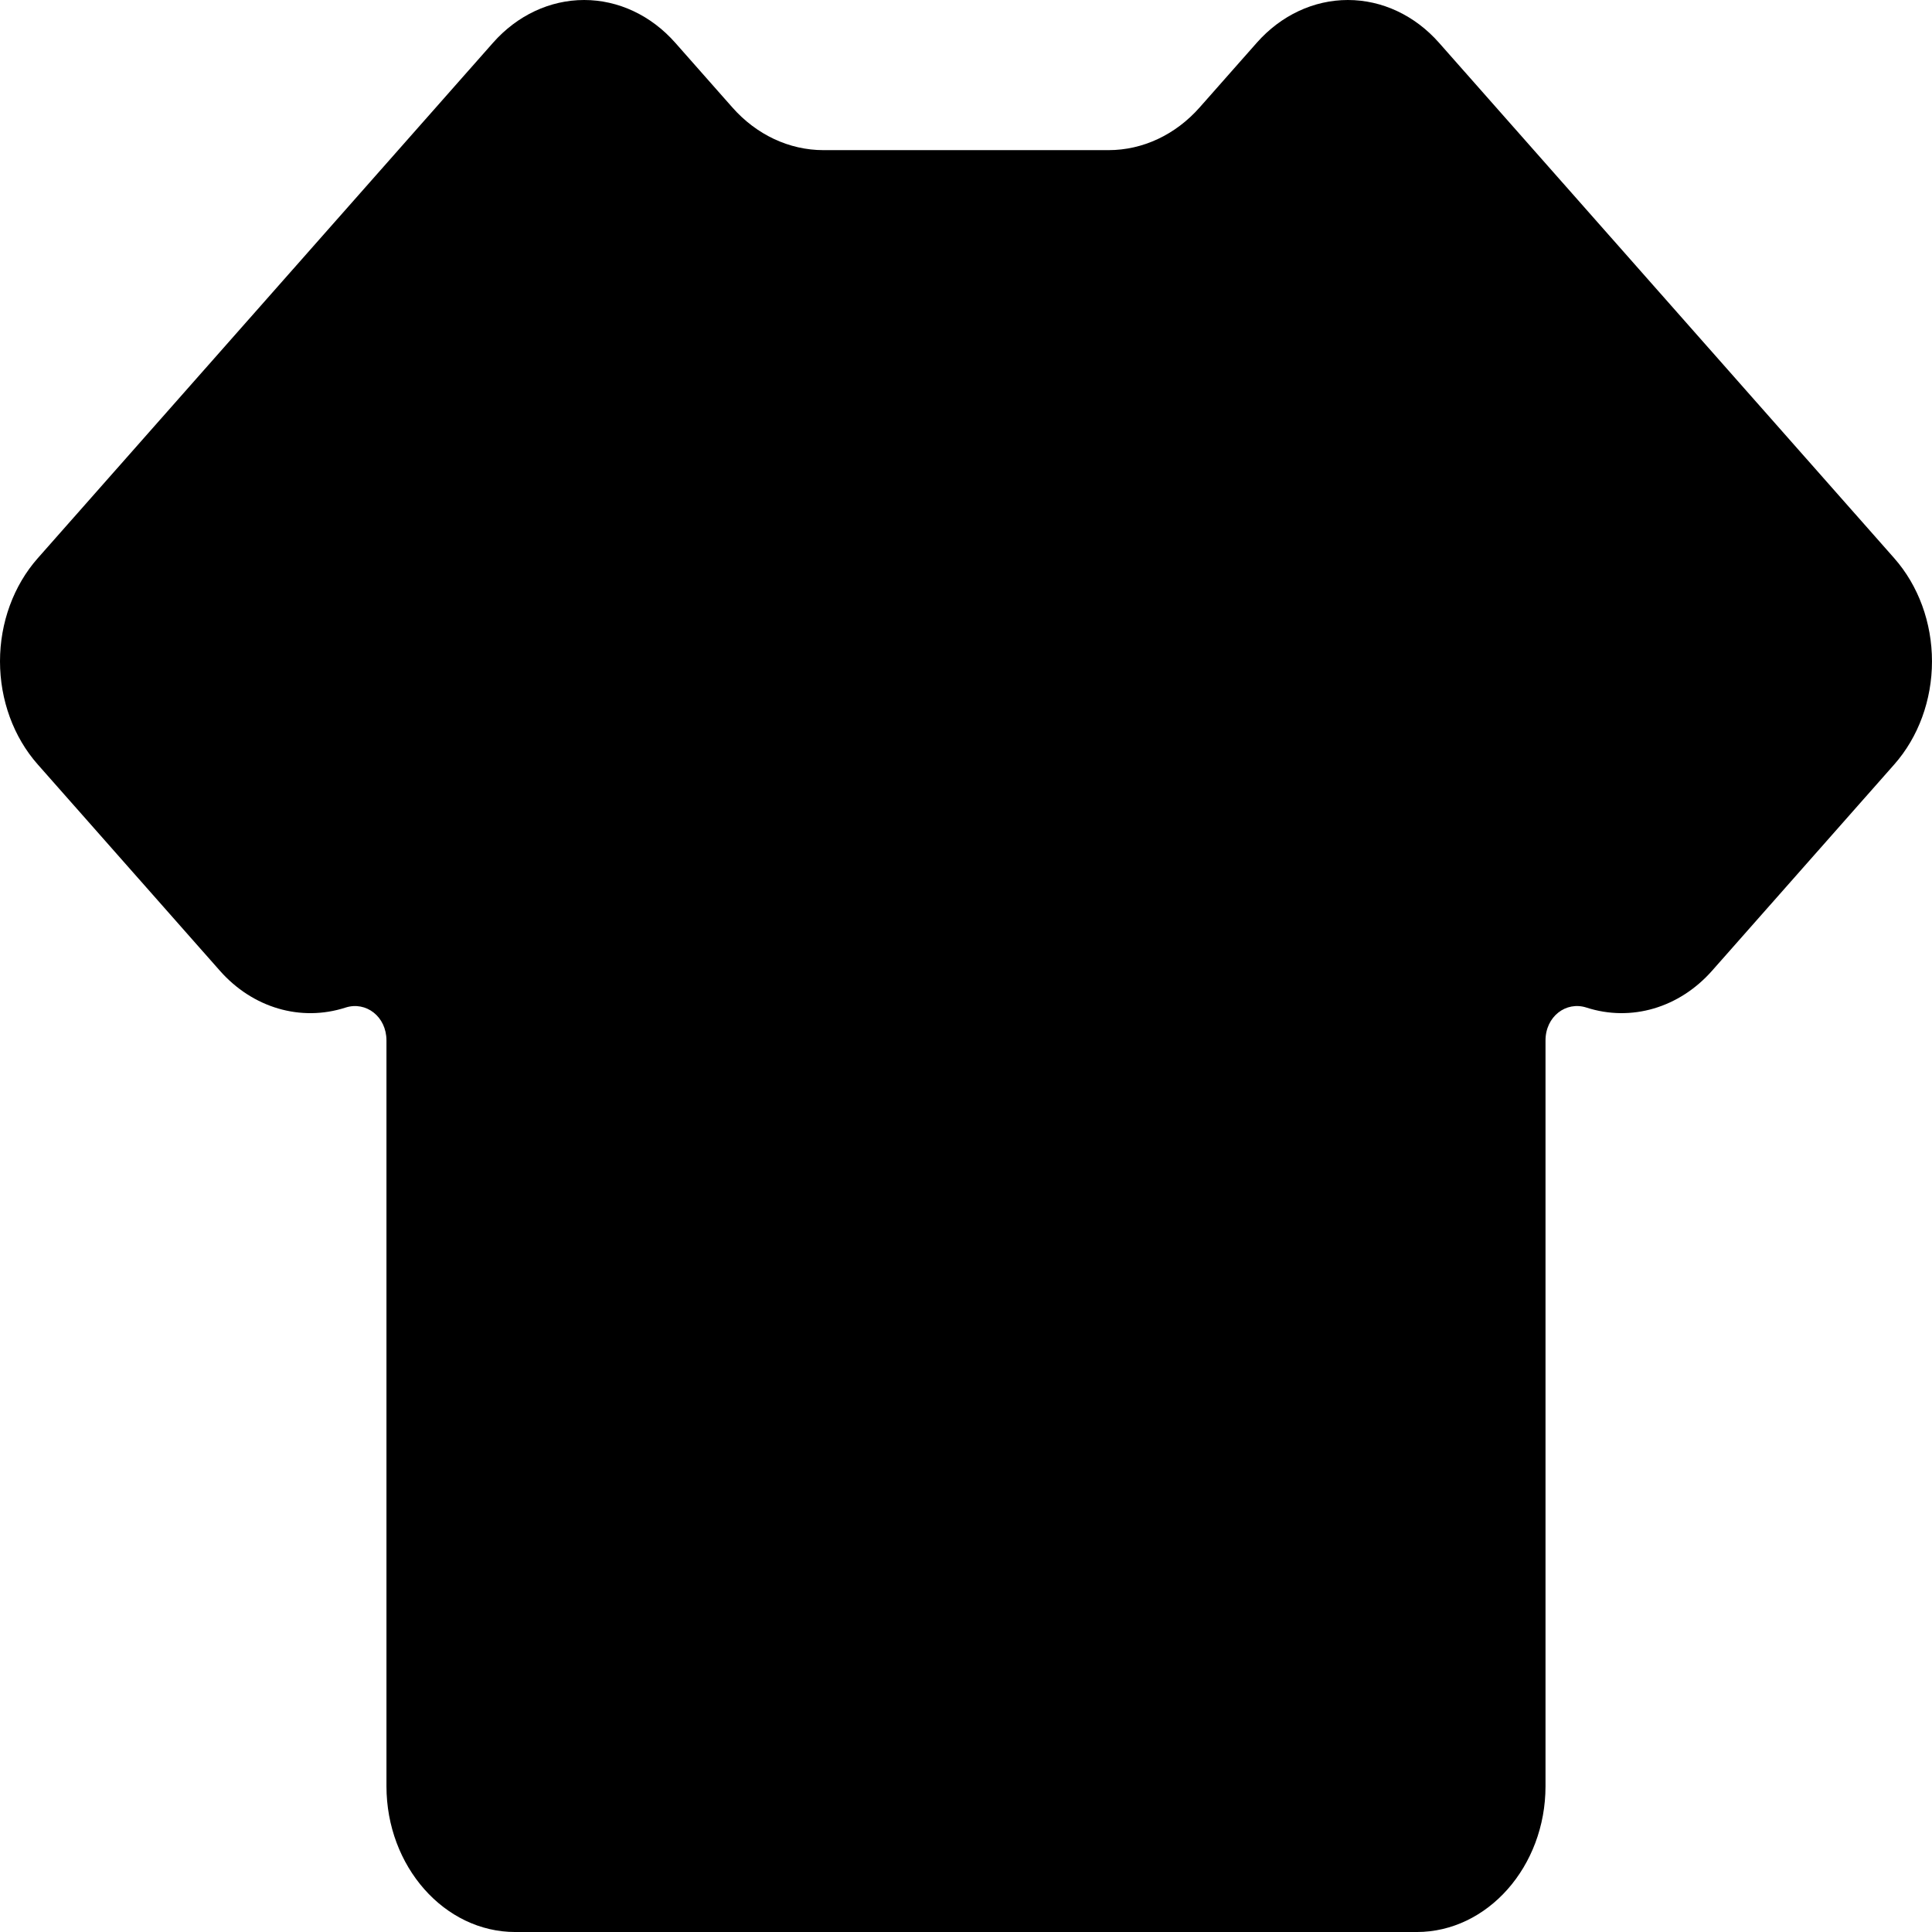
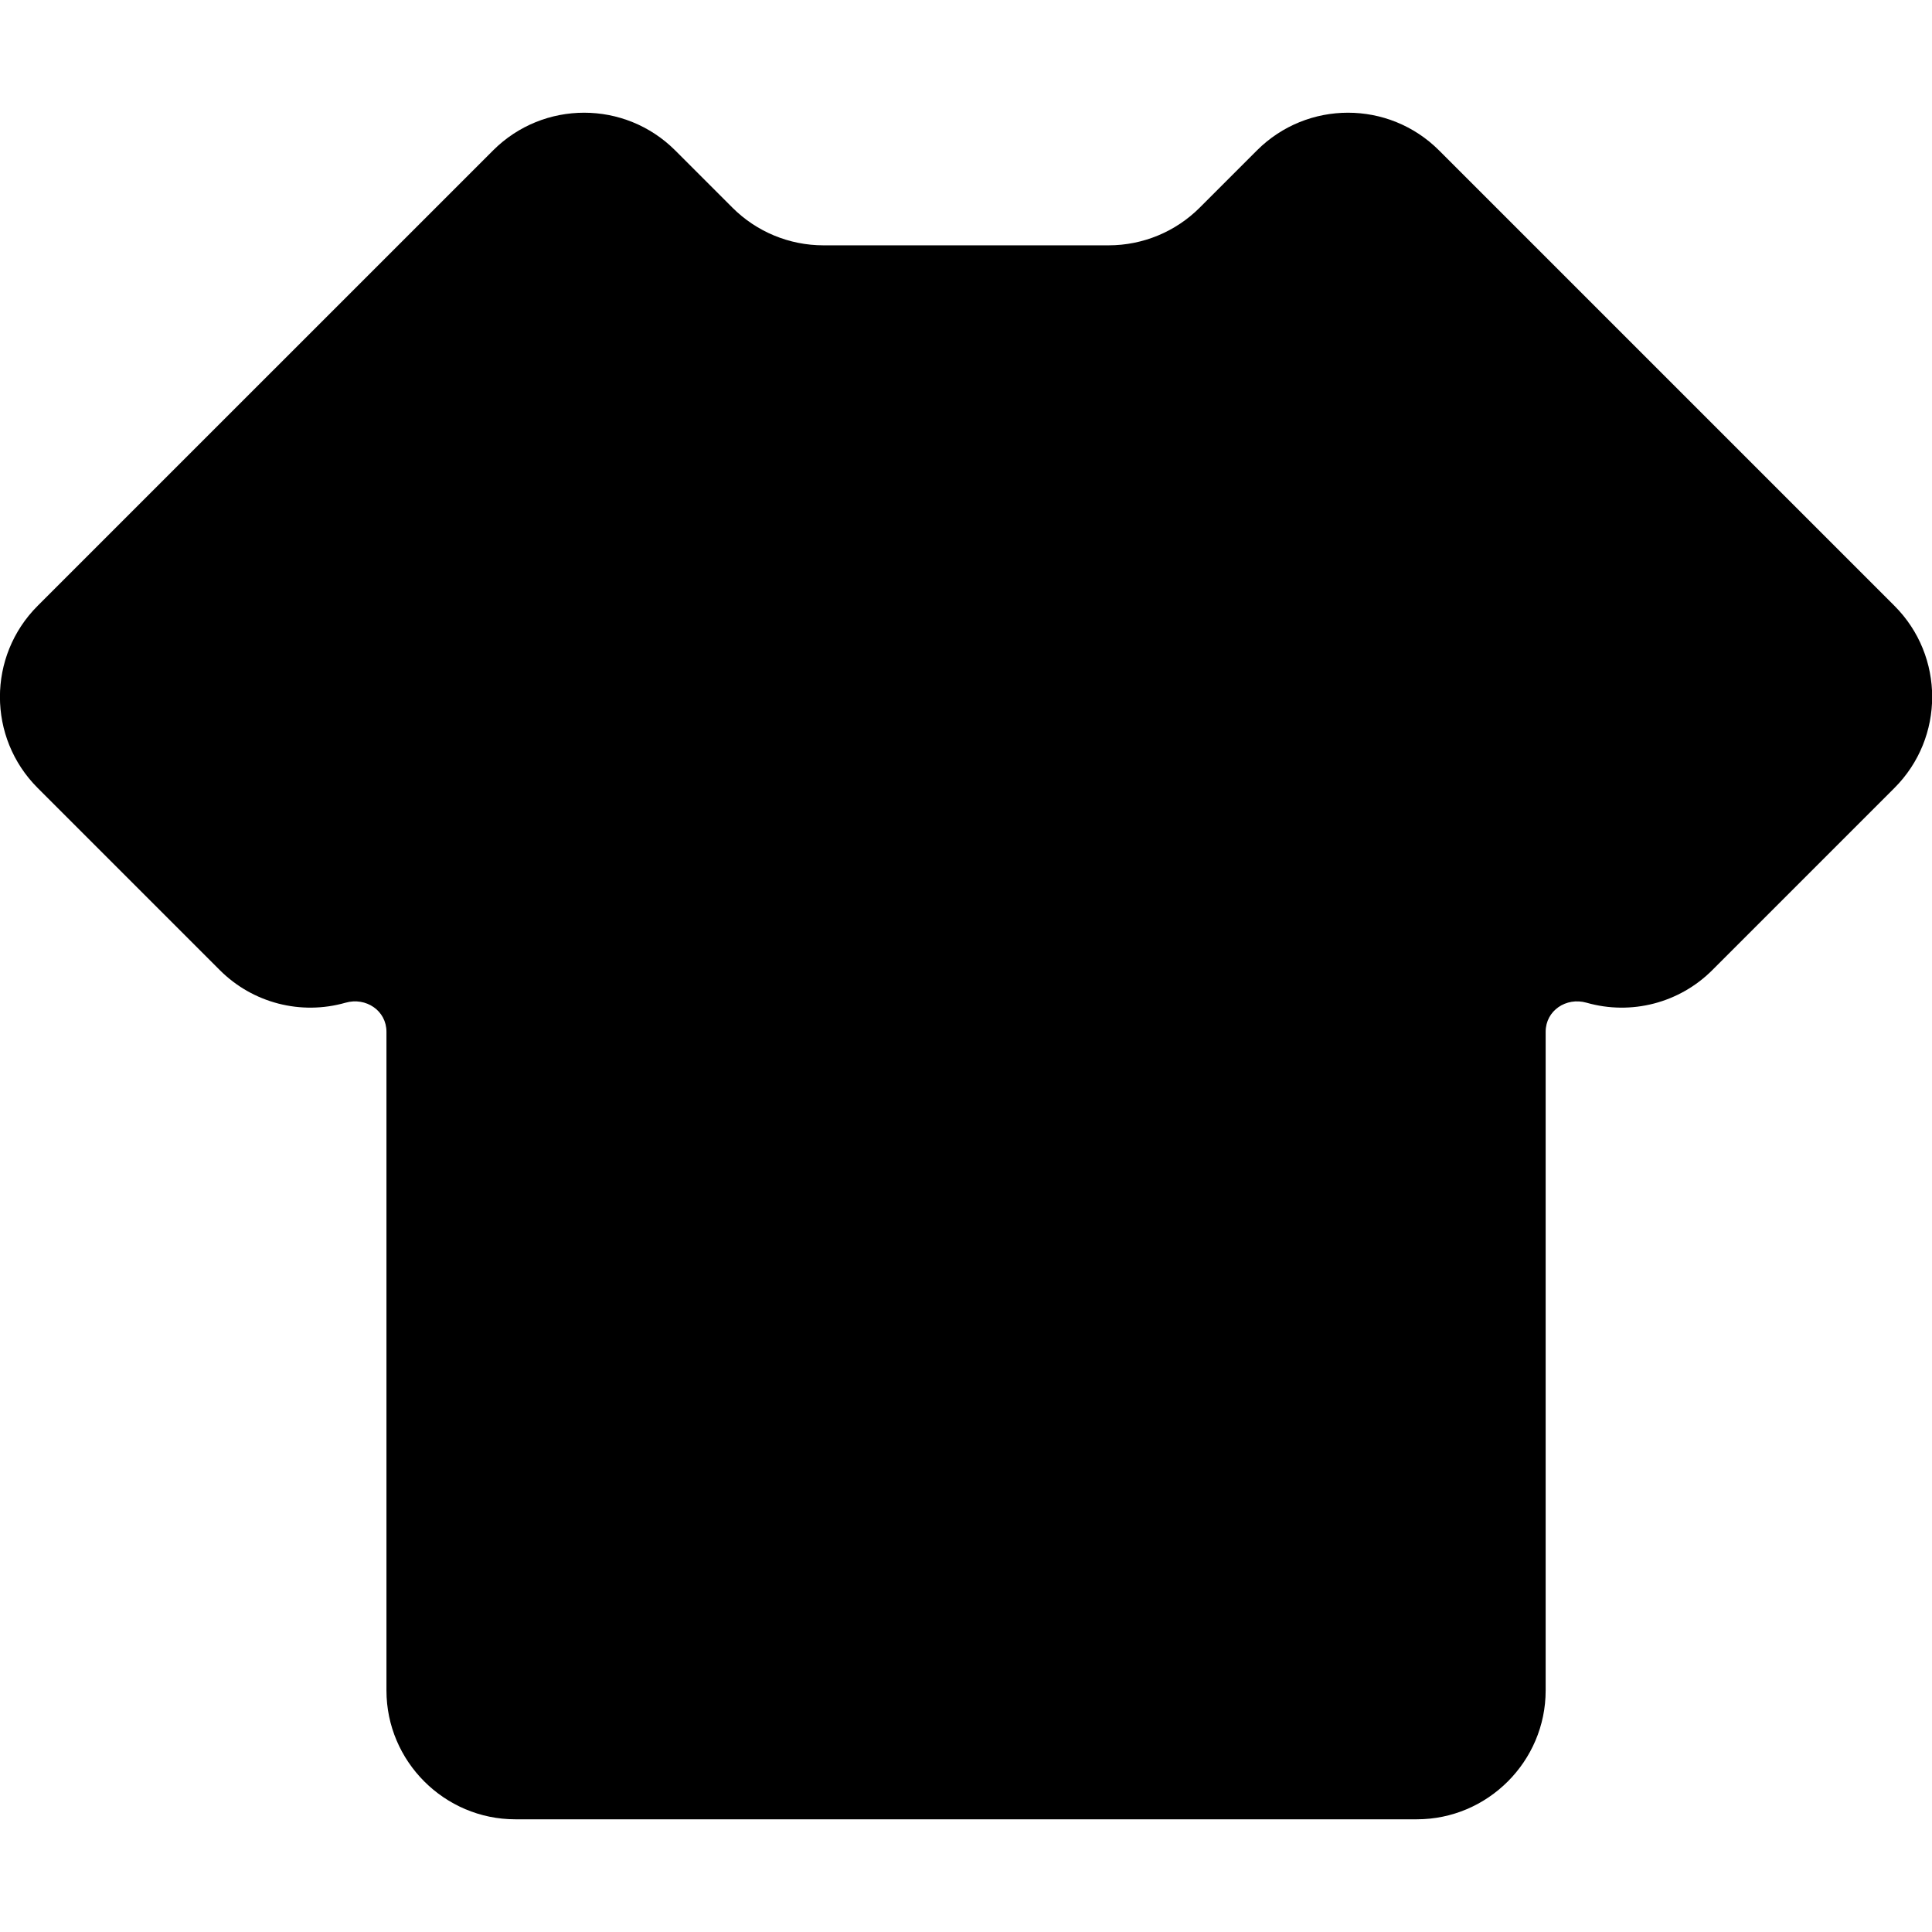
- <svg xmlns="http://www.w3.org/2000/svg" width="128" height="128">
-   <path d="M125.5 36.984L95.336 2.83C93.735 1.018 91.565 0 89.3 0c-2.263 0-4.433 1.018-6.033 2.83l-3.786 4.286c-1.6 1.812-3.77 2.83-6.032 2.831H54.553c-2.263 0-4.434-1.018-6.033-2.83L44.734 2.83C43.134 1.018 40.964 0 38.701 0c-2.263 0-4.434 1.018-6.034 2.83L2.5 36.984C.9 38.796 0 41.254 0 43.815c0 2.562.899 5.02 2.5 6.831L14.565 64.31c2.178 2.468 5.367 3.403 8.33 2.444 1.35-.435 2.709.592 2.709 2.18v49.407c0 5.313 3.84 9.66 8.532 9.66h59.726c4.693 0 8.532-4.347 8.532-9.66V68.934c0-1.59 1.36-2.616 2.71-2.181 2.962.96 6.15.024 8.329-2.444L125.5 50.646c1.6-1.811 2.499-4.269 2.499-6.83 0-2.563-.899-5.02-2.5-6.832z" />
+ <svg xmlns="http://www.w3.org/2000/svg" t="1517304322151" class="icon" style="" viewBox="0 0 1024 1024" version="1.1" p-id="6548" width="64" height="64">
+   <defs>
+     <style type="text/css" />
+   </defs>
+   <path d="M1004.094 321.092L762.737 79.735a68.267 68.267 0 0 0-96.546 0l-30.293 30.293a68.284 68.284 0 0 1-48.265 20.002h-151.194a68.181 68.181 0 0 1-48.265-20.002l-30.293-30.293a68.267 68.267 0 0 0-96.546 0L19.962 321.092a68.267 68.267 0 0 0 0 96.546l96.546 96.546a67.84 67.84 0 0 0 66.645 17.271c10.803-3.072 21.675 4.181 21.675 15.411V896c0 37.547 30.72 68.267 68.267 68.267h477.867c37.547 0 68.267-30.72 68.267-68.267V546.867c0-11.23 10.871-18.483 21.675-15.411a67.84 67.84 0 0 0 66.645-17.271l96.546-96.546a68.267 68.267 0 0 0 0-96.546z" p-id="6549" />
</svg>
